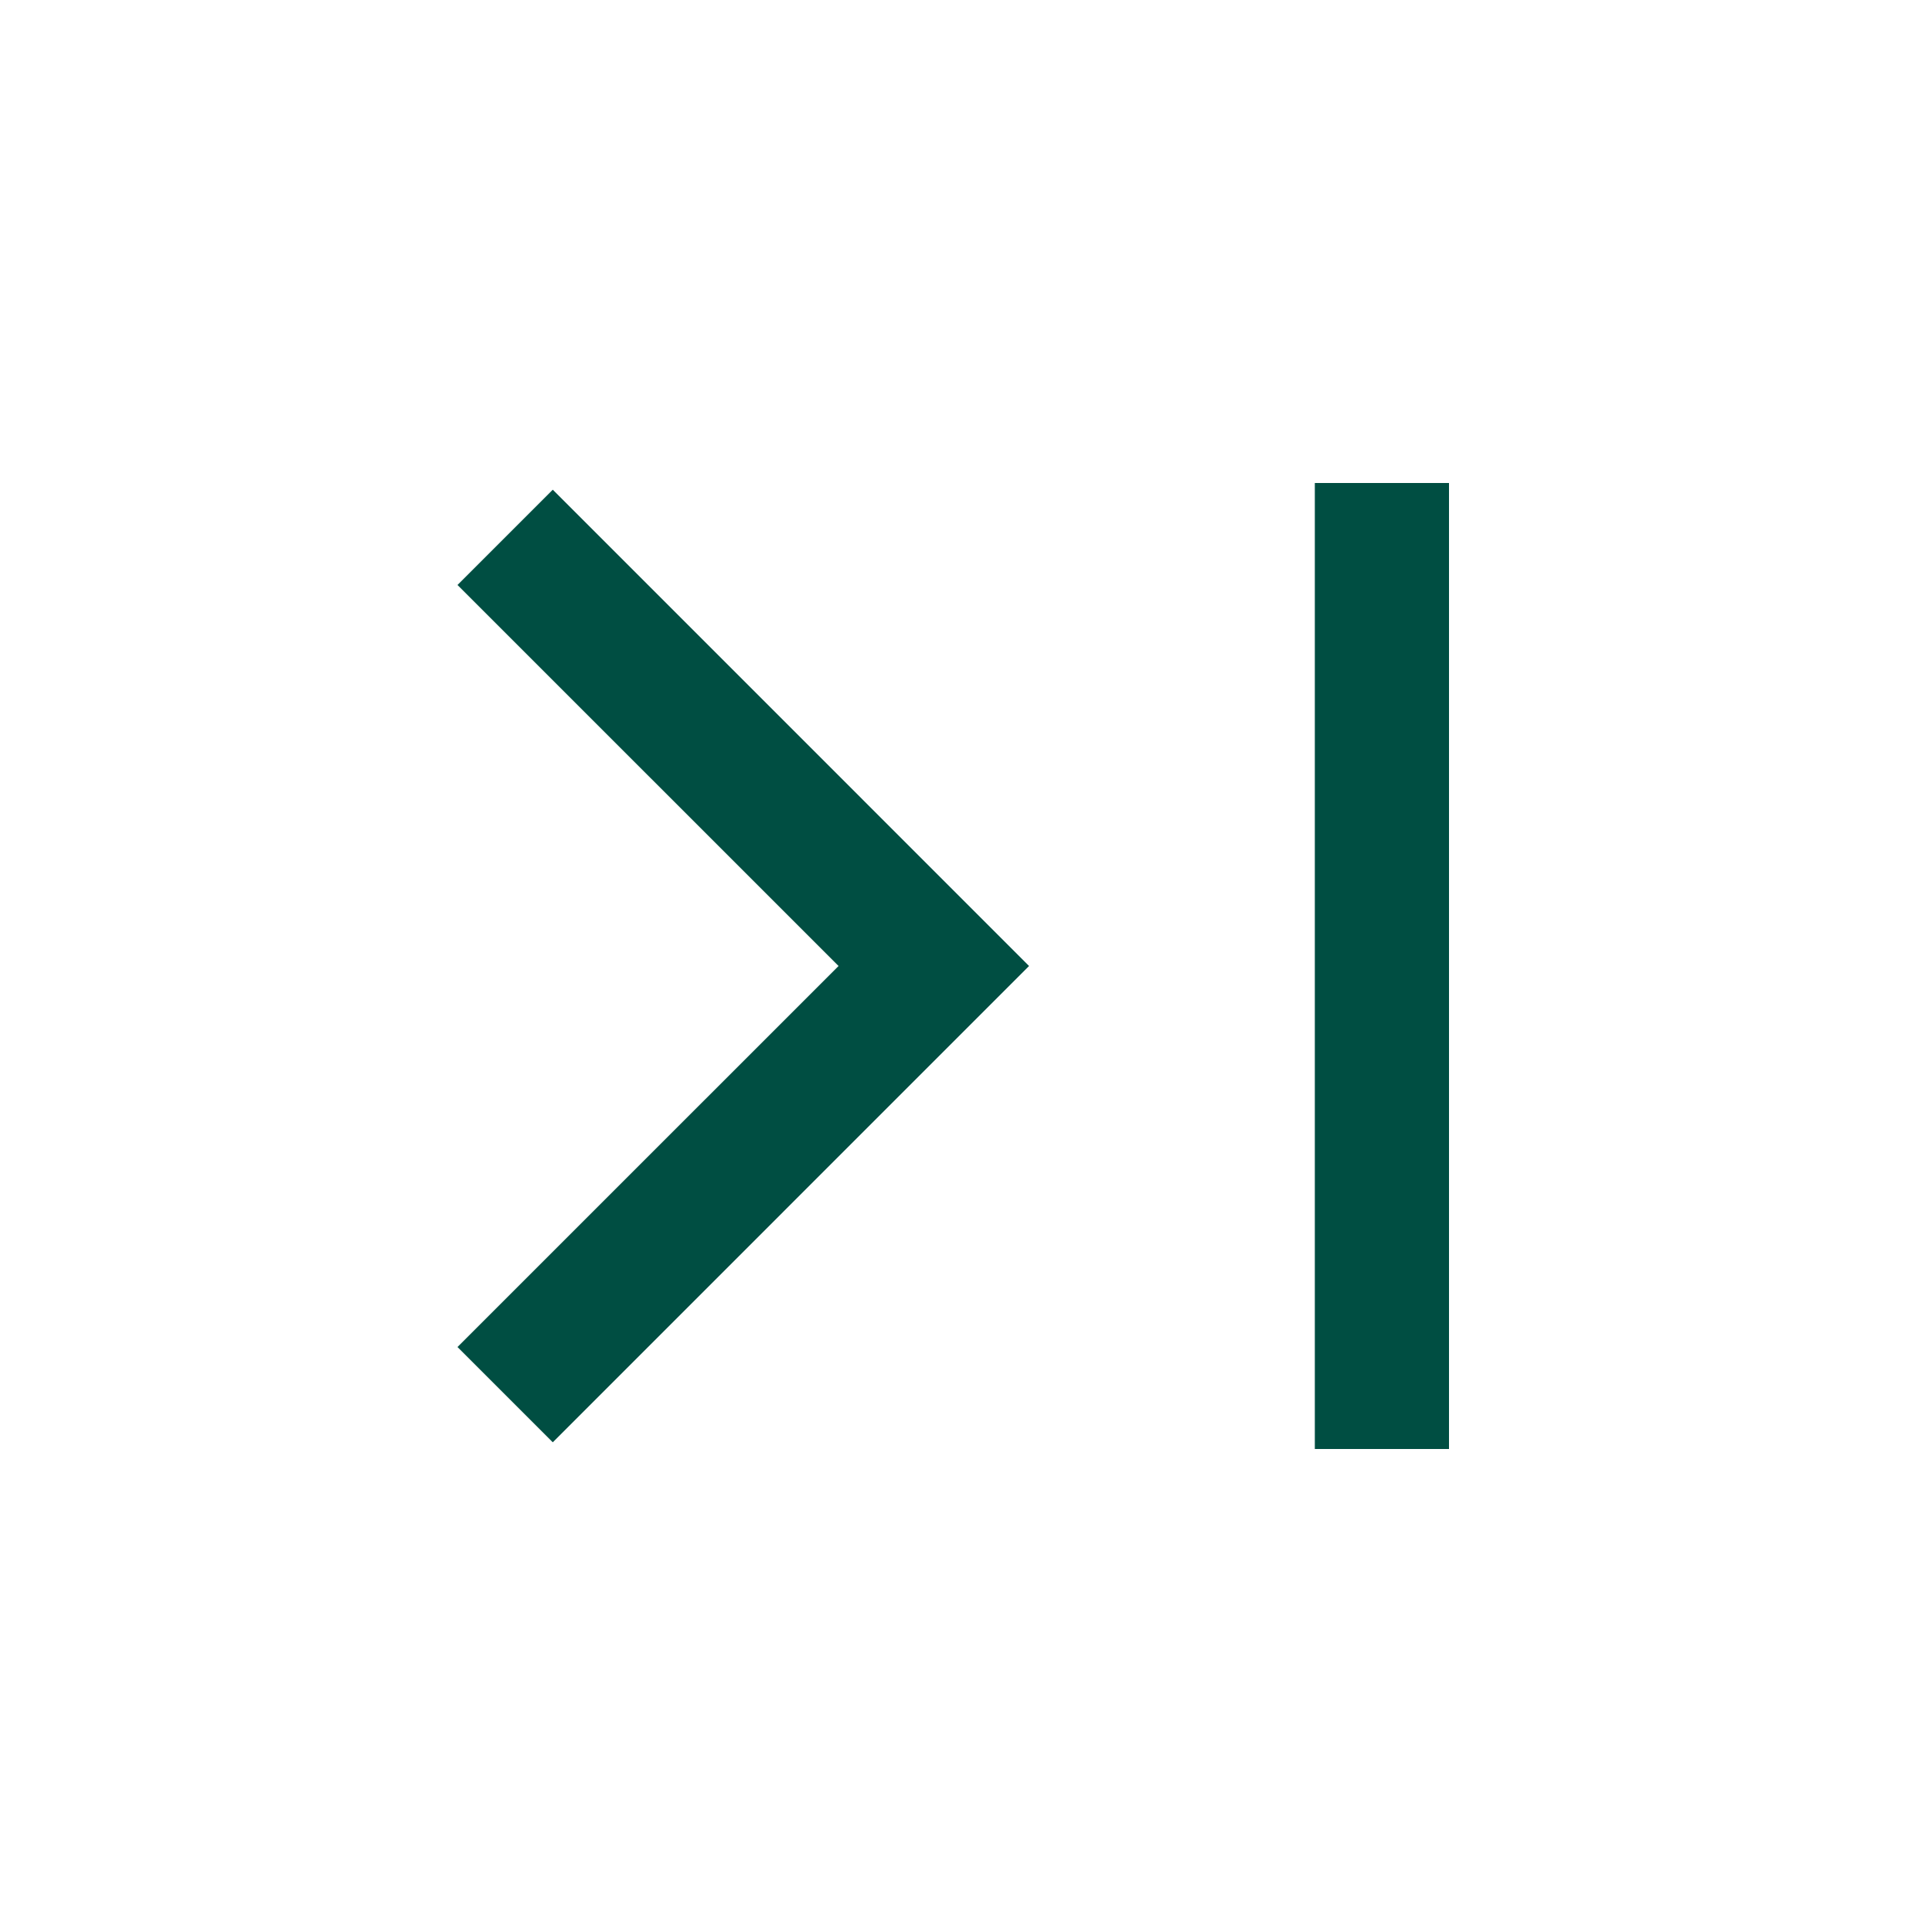
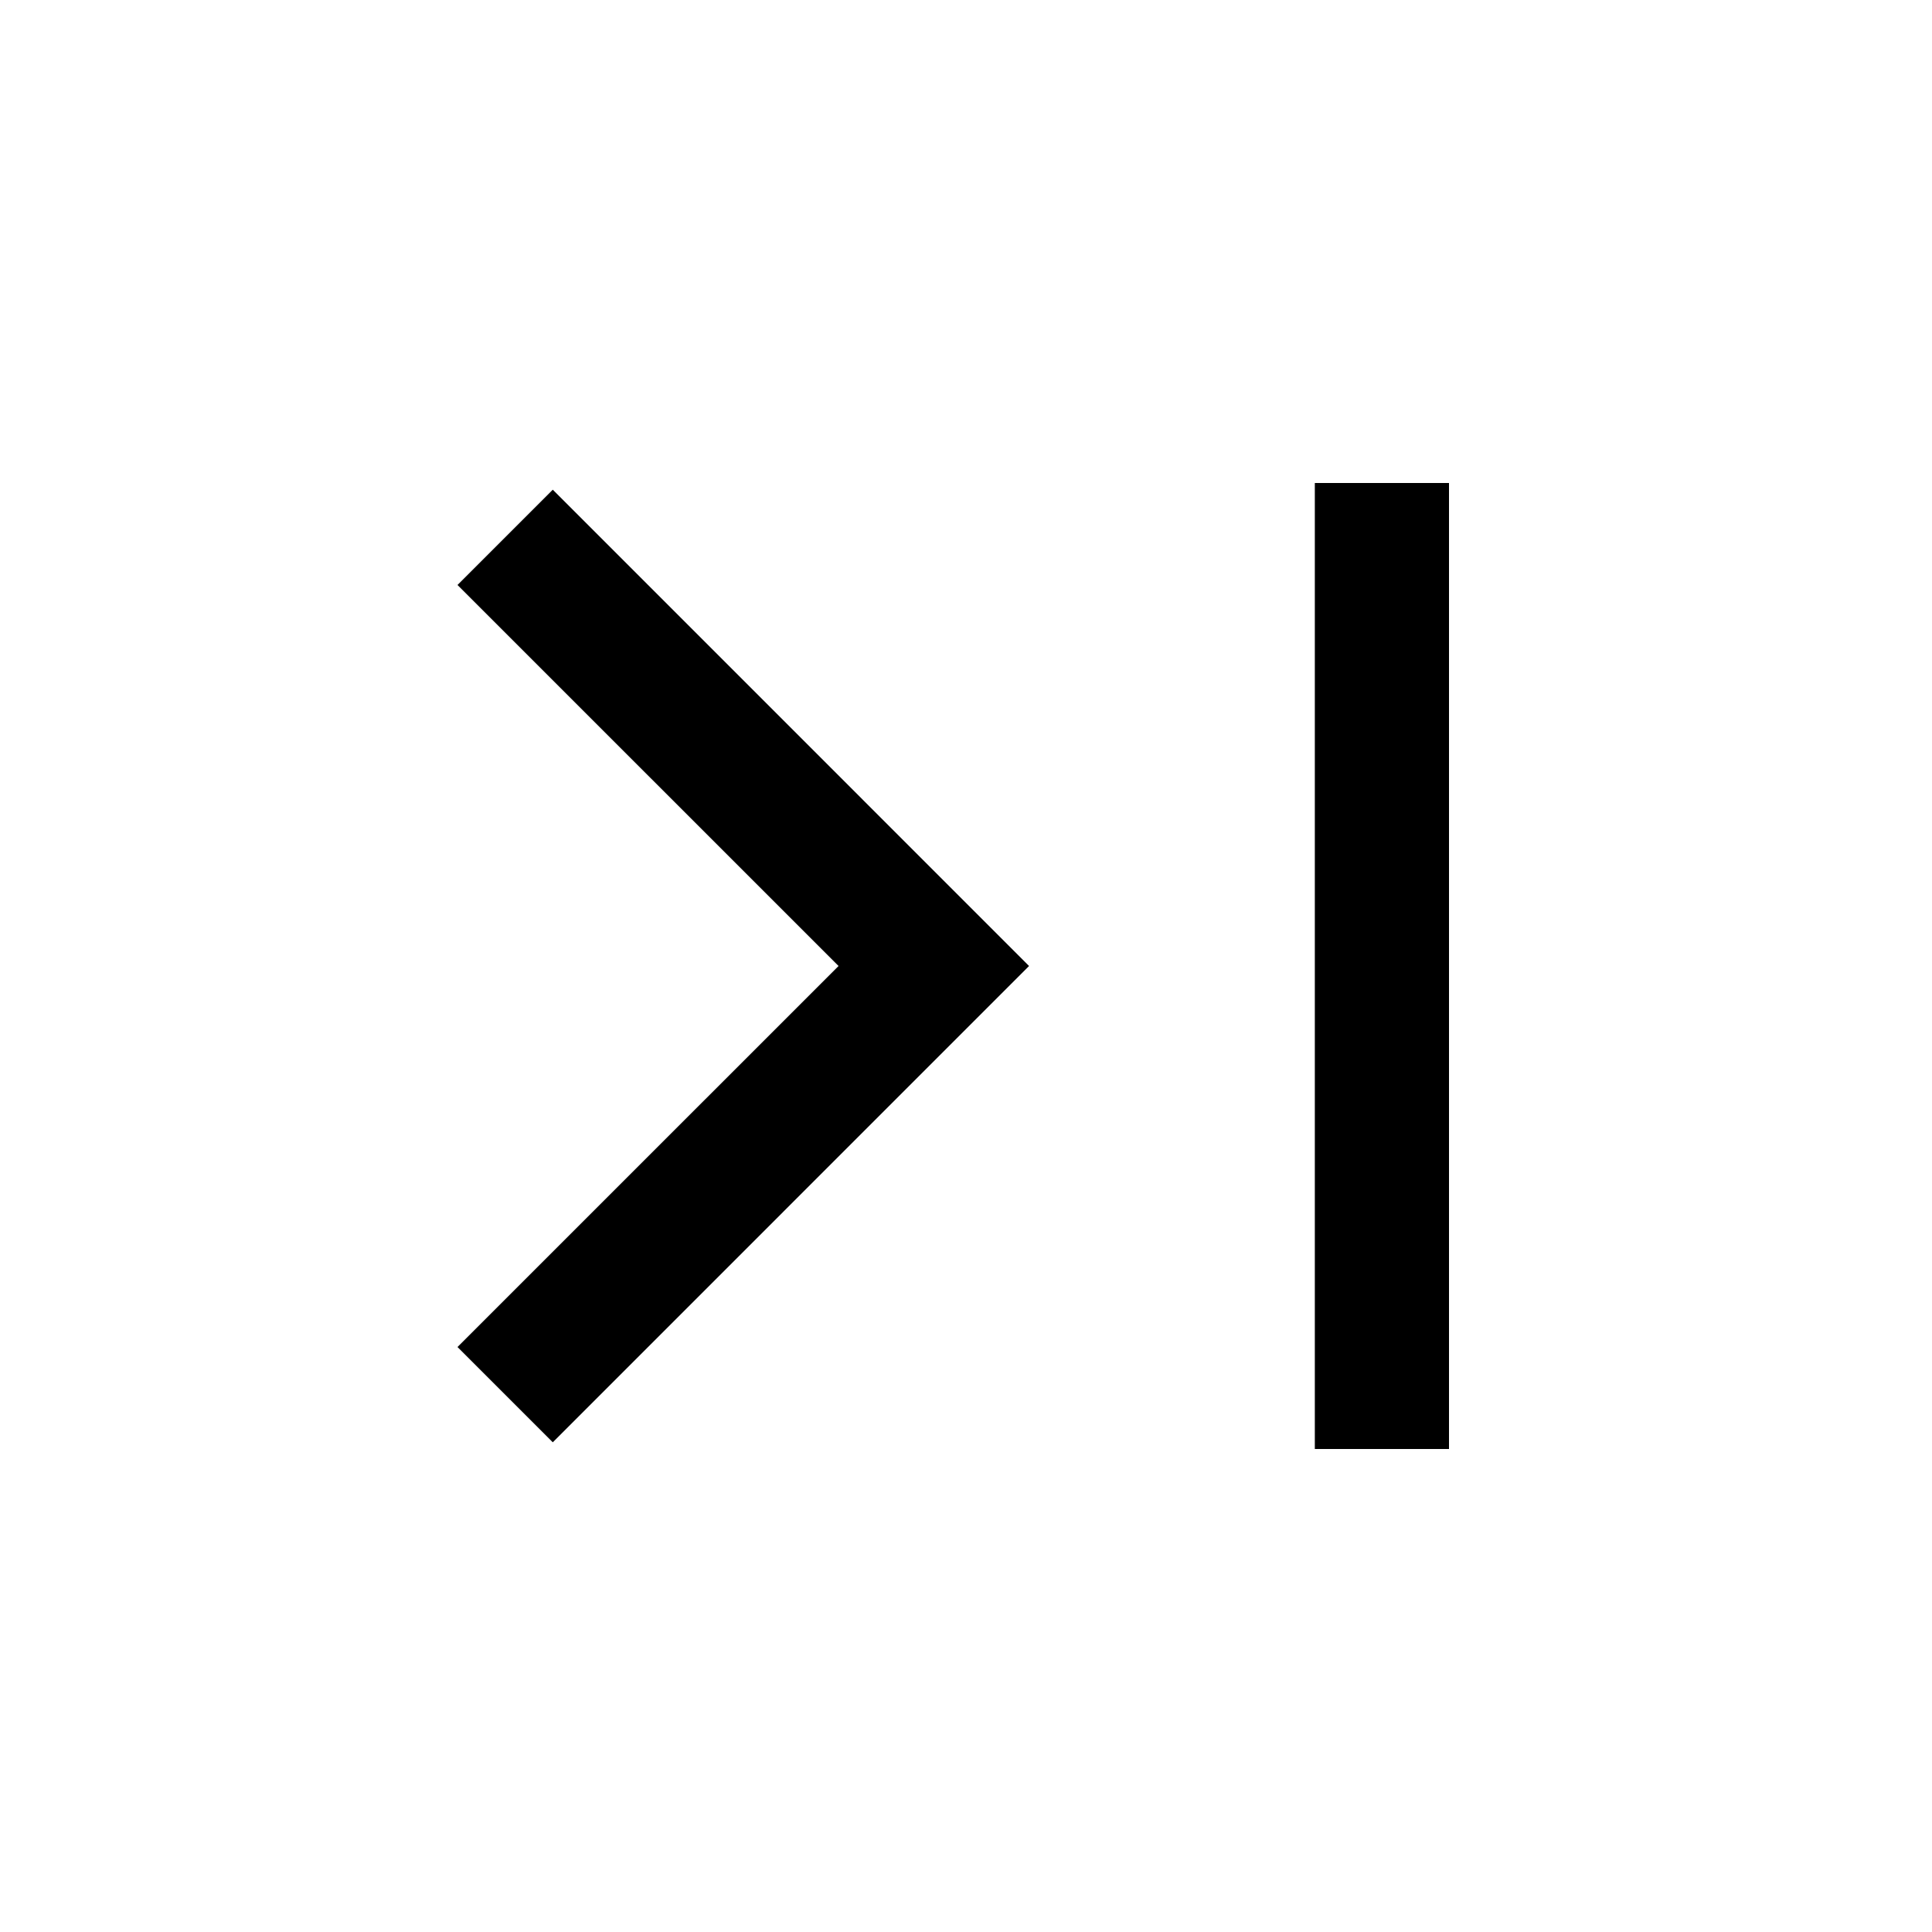
- <svg xmlns="http://www.w3.org/2000/svg" height="40px" viewBox="0 -960 960 960" width="40px" fill="#004E42">
+ <svg xmlns="http://www.w3.org/2000/svg" height="40px" viewBox="0 -960 960 960" width="40px" fill="currentColor">
  <path d="m274.67-243.33-47.34-47.34L416.67-480 227.33-669.33l47.34-47.34L511.33-480 274.67-243.33ZM653.33-240v-480H720v480h-66.67Z" />
</svg>
